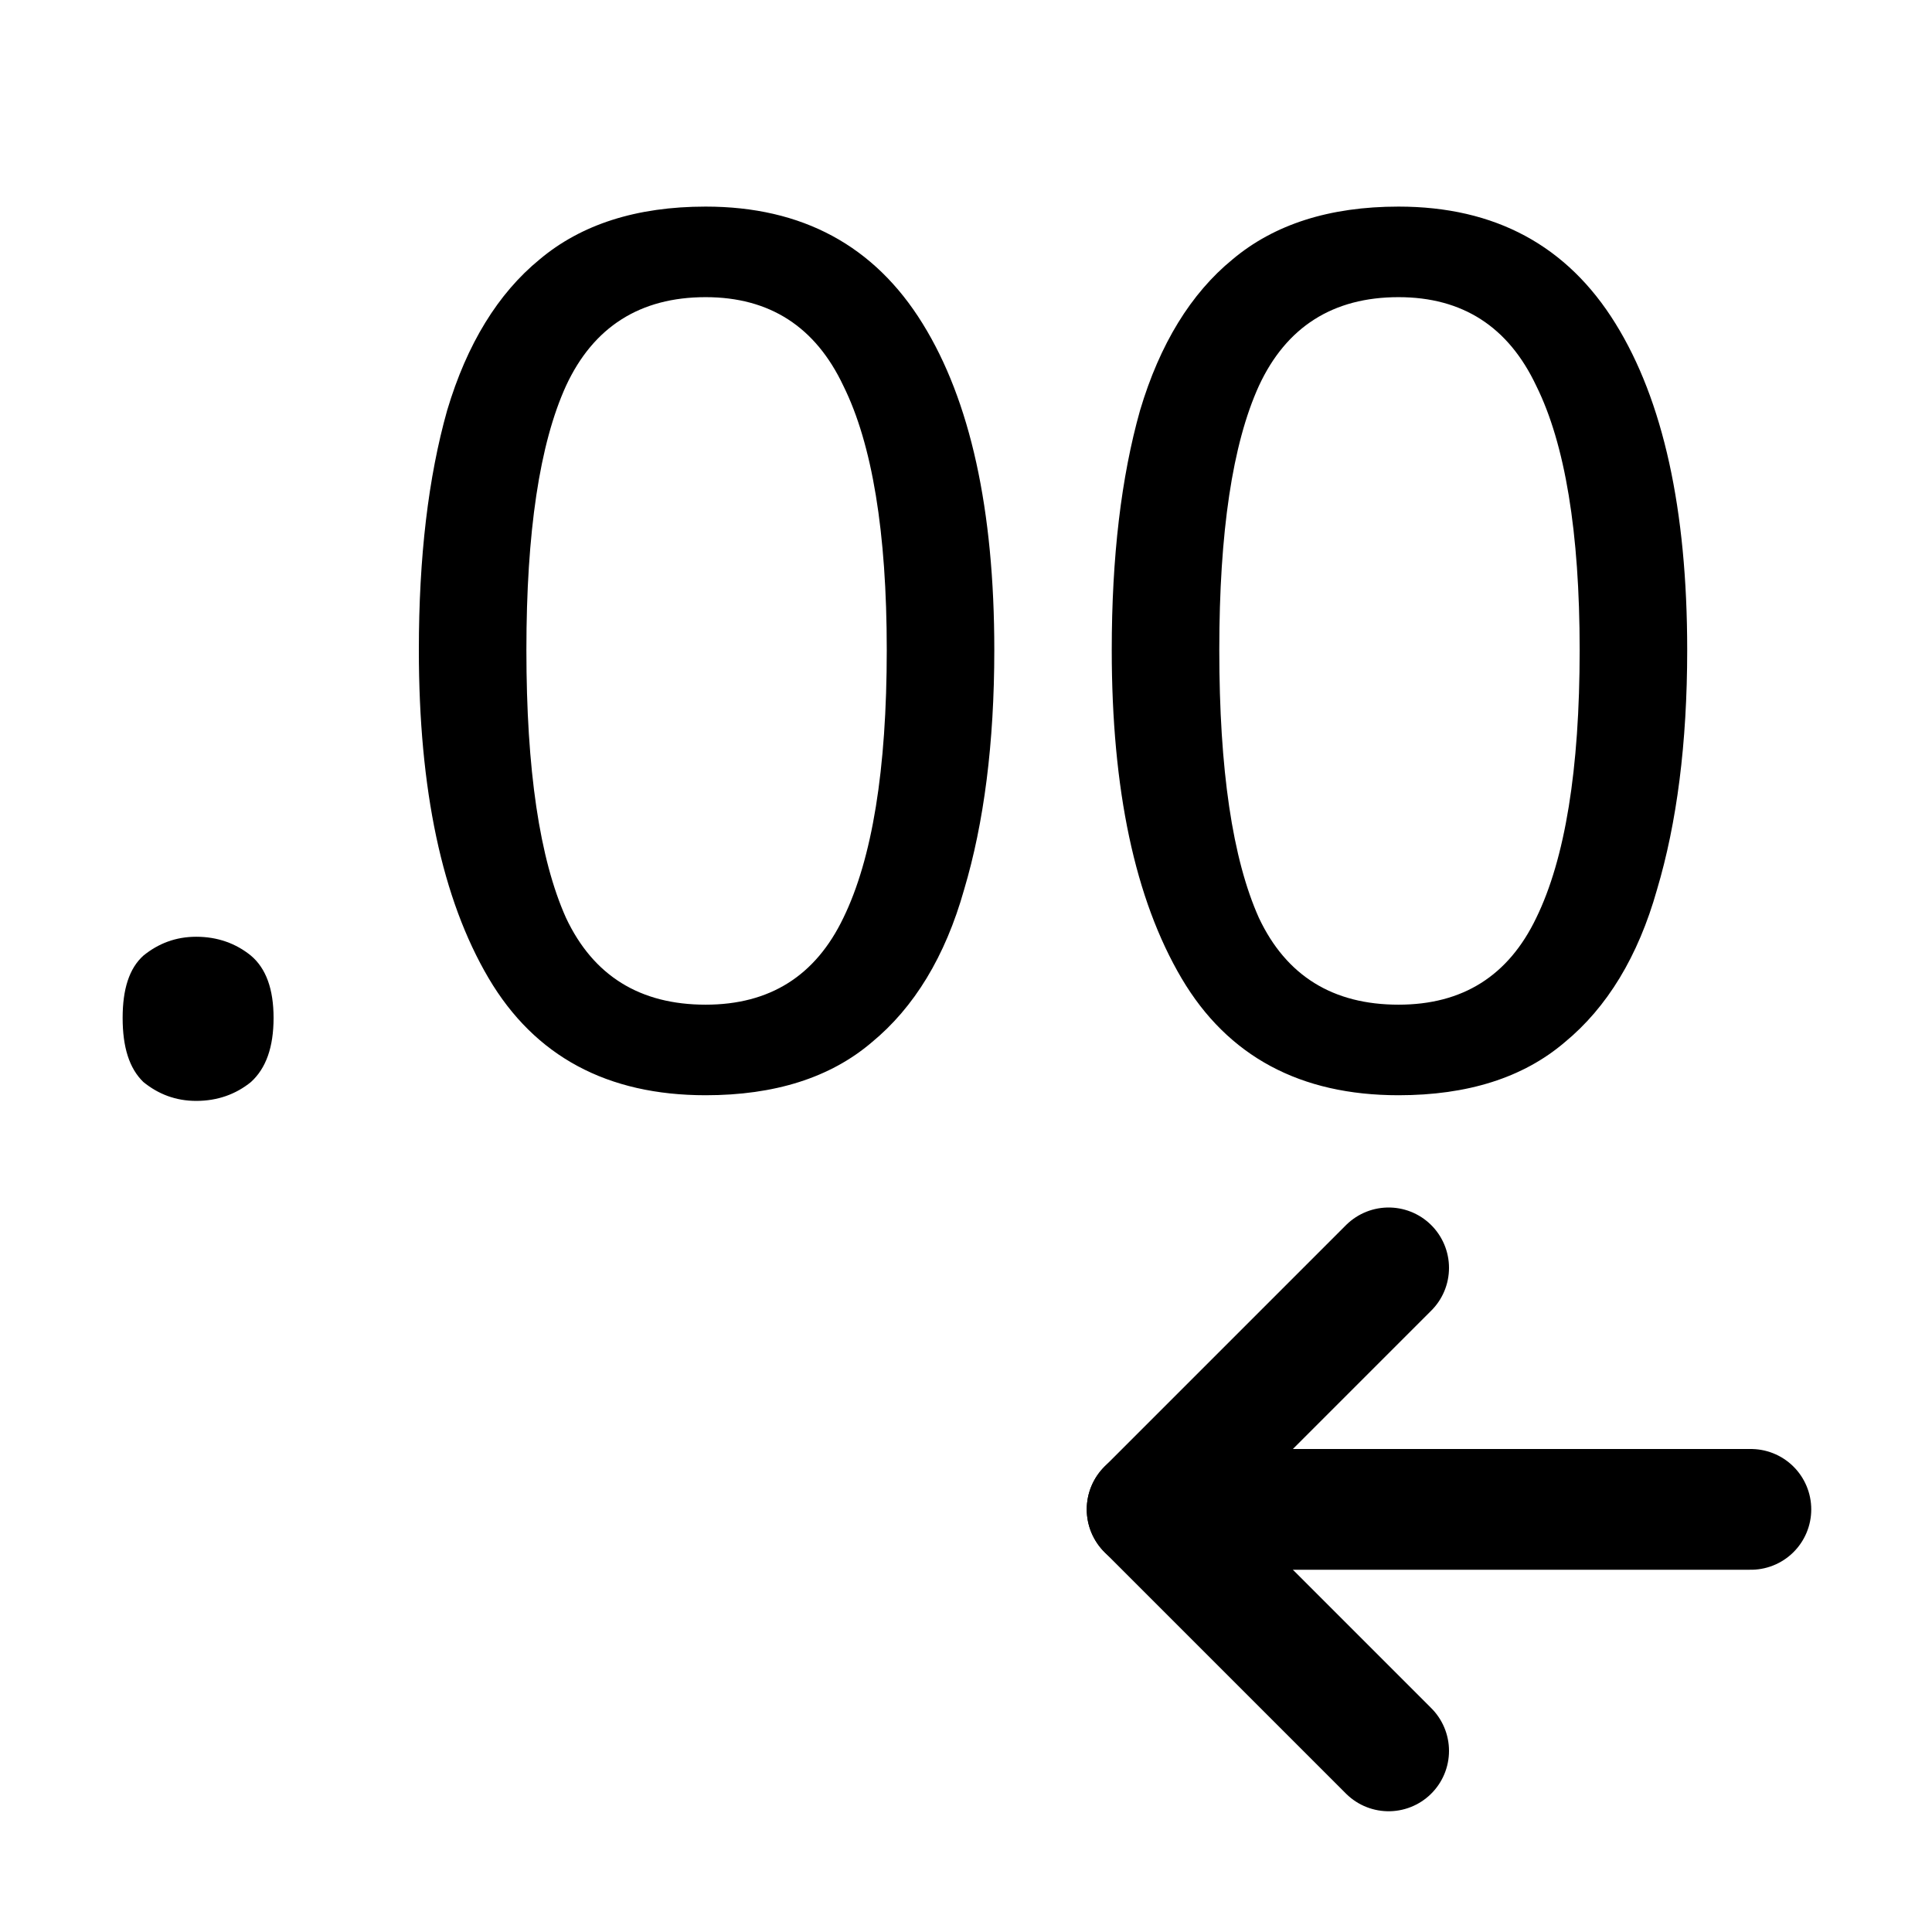
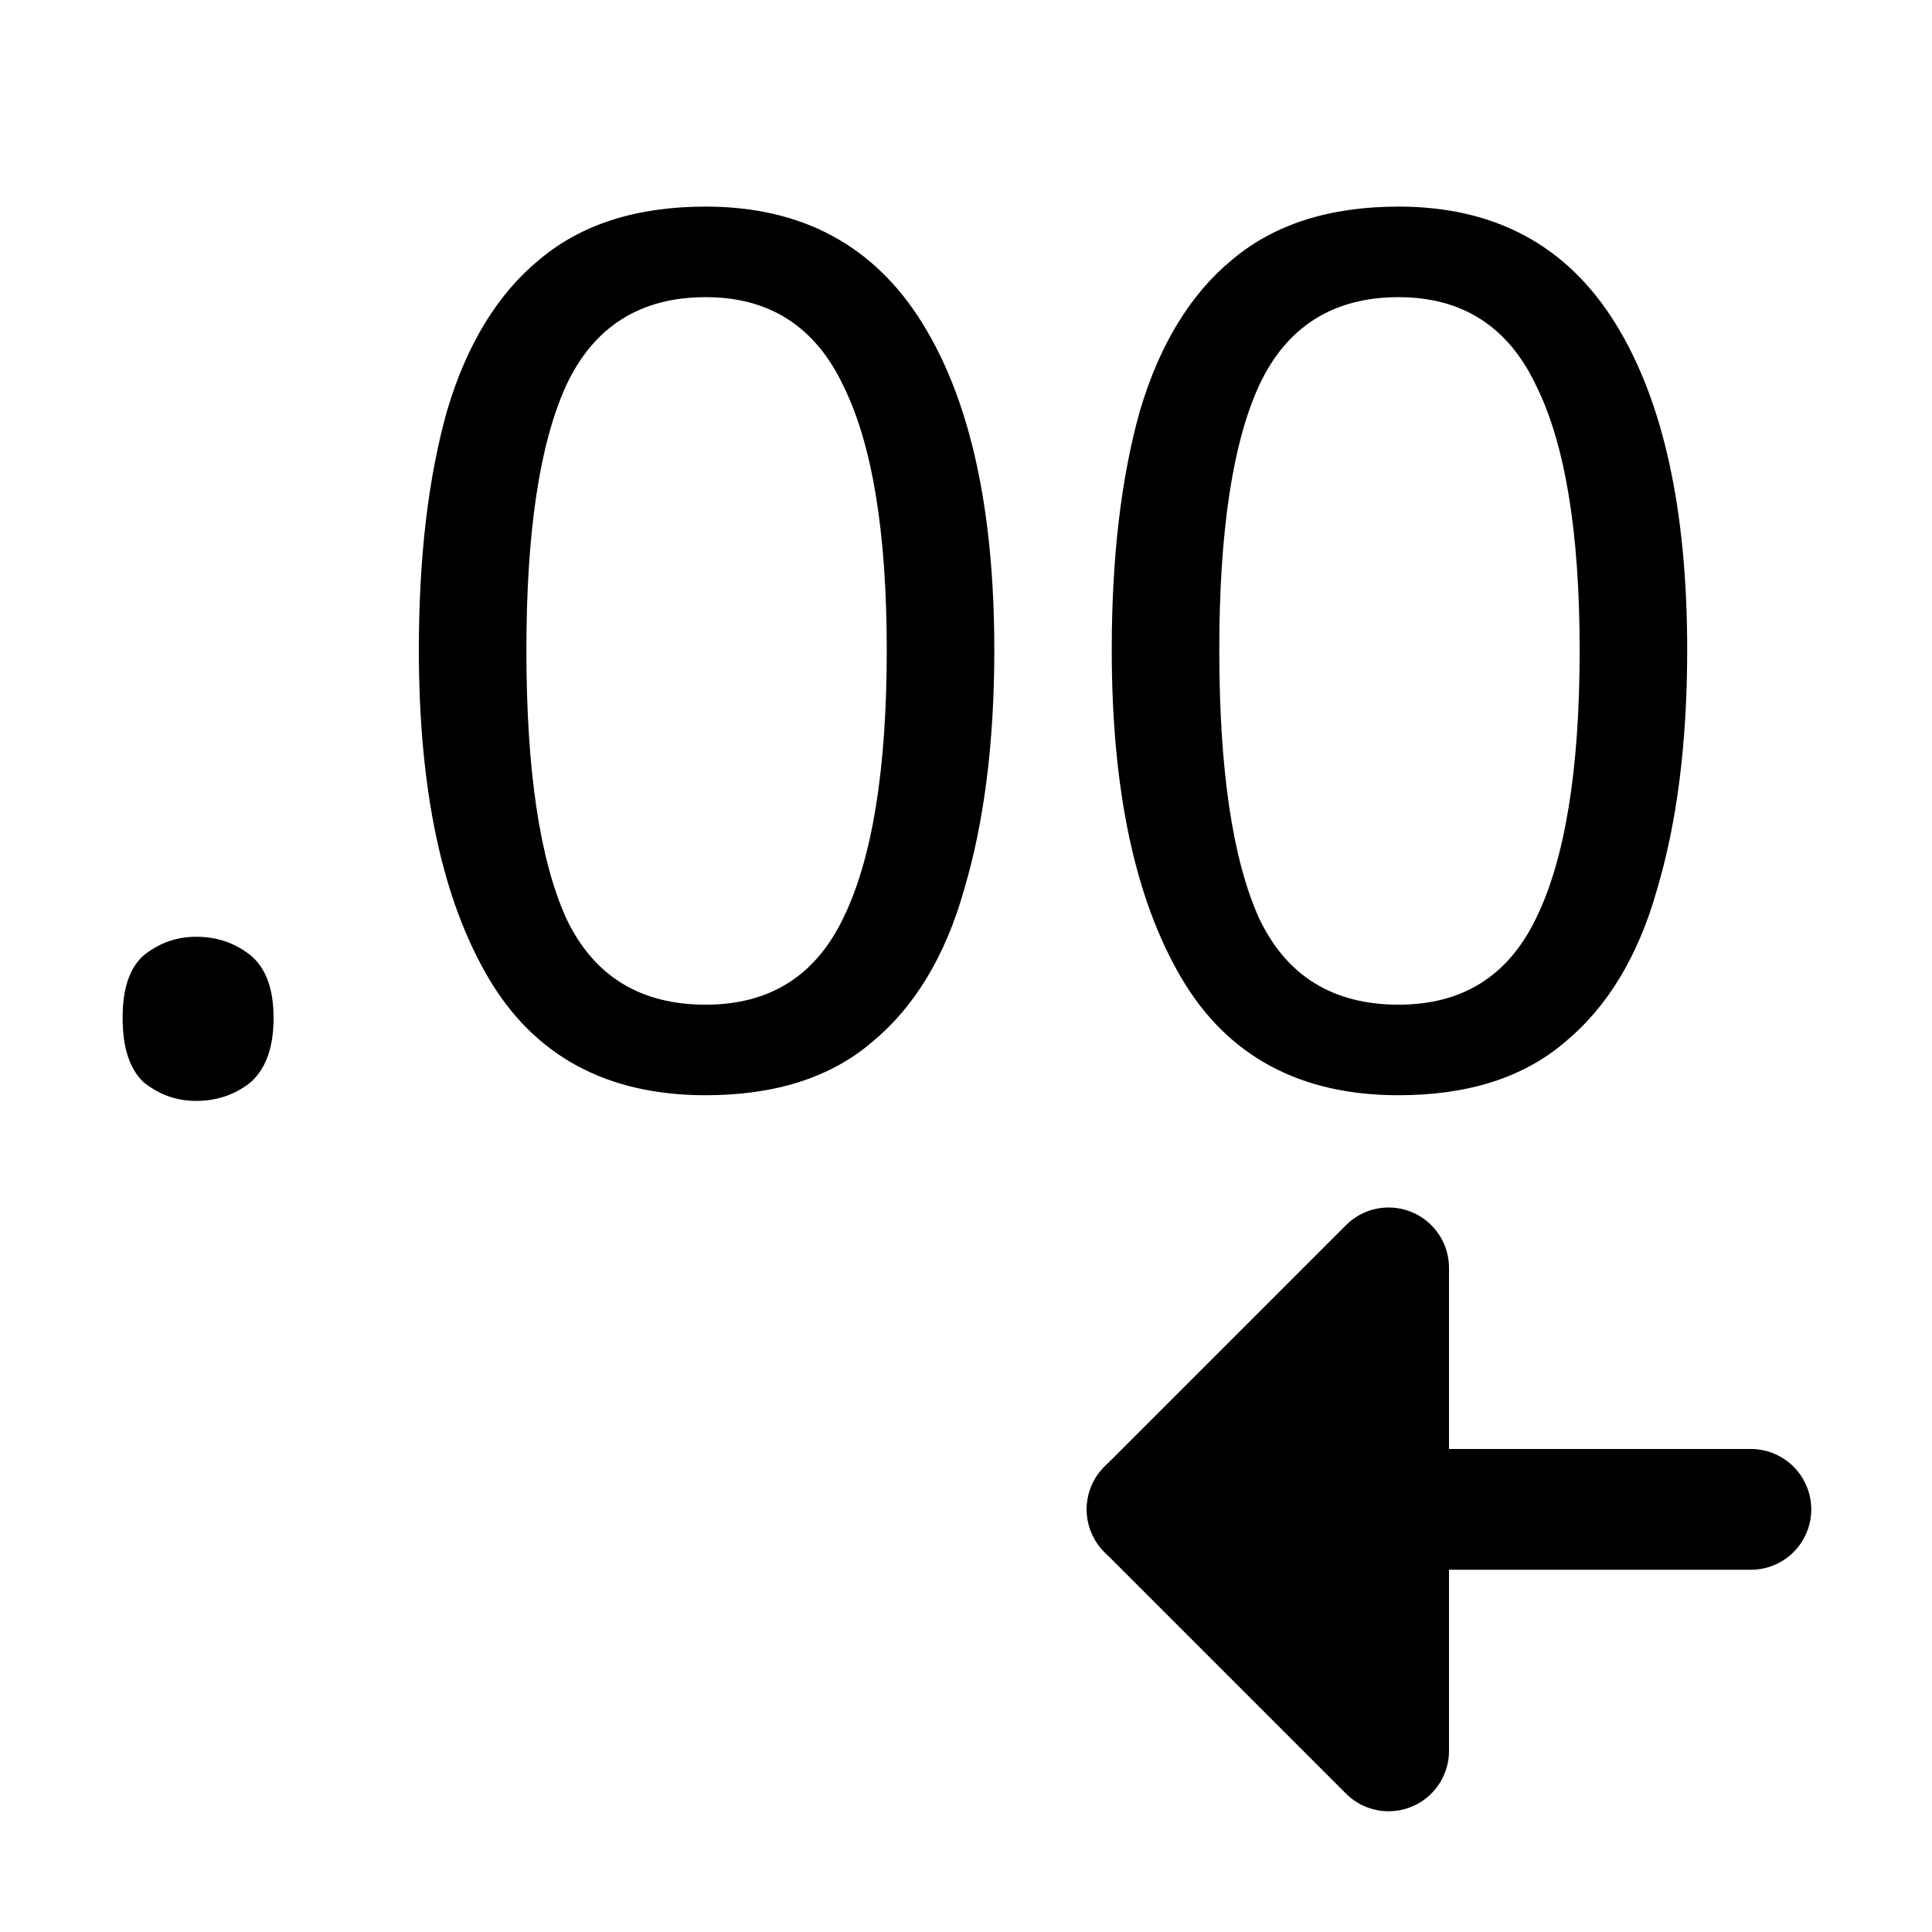
<svg xmlns="http://www.w3.org/2000/svg" height="16" width="16" version="1.1" id="svg5">
  <defs id="defs7" />
  <text xml:space="preserve" style="font-style:normal;font-variant:normal;font-weight:normal;font-stretch:normal;font-size:10.032px;line-height:1.25;font-family:Contemporary;-inkscape-font-specification:Contemporary;letter-spacing:0px;word-spacing:0px;fill:#000000;fill-opacity:1;stroke:none;stroke-width:1" x="0.296" y="8.975" id="text821">
    <tspan id="tspan819" x="0.296" y="8.975" style="stroke-width:1">.00</tspan>
  </text>
  <path style="fill:none;stroke:#000000;stroke-width:1px;stroke-linecap:round;stroke-linejoin:miter;stroke-opacity:1" d="m 14.5,12.5 h -5" id="path823" />
-   <path style="fill:none;stroke:#000000;stroke-width:1px;stroke-linecap:round;stroke-linejoin:round;stroke-opacity:1" d="m 11.5,10.5 -2,2 2,2" id="path825" />
+   <path style="fill:#000000;stroke:#000000;stroke-width:1px;stroke-linecap:round;stroke-linejoin:round;stroke-opacity:1;fill-opacity:1" d="m 11.5,14.5 -2,-2 2,-2 z" id="path825" />
</svg>
